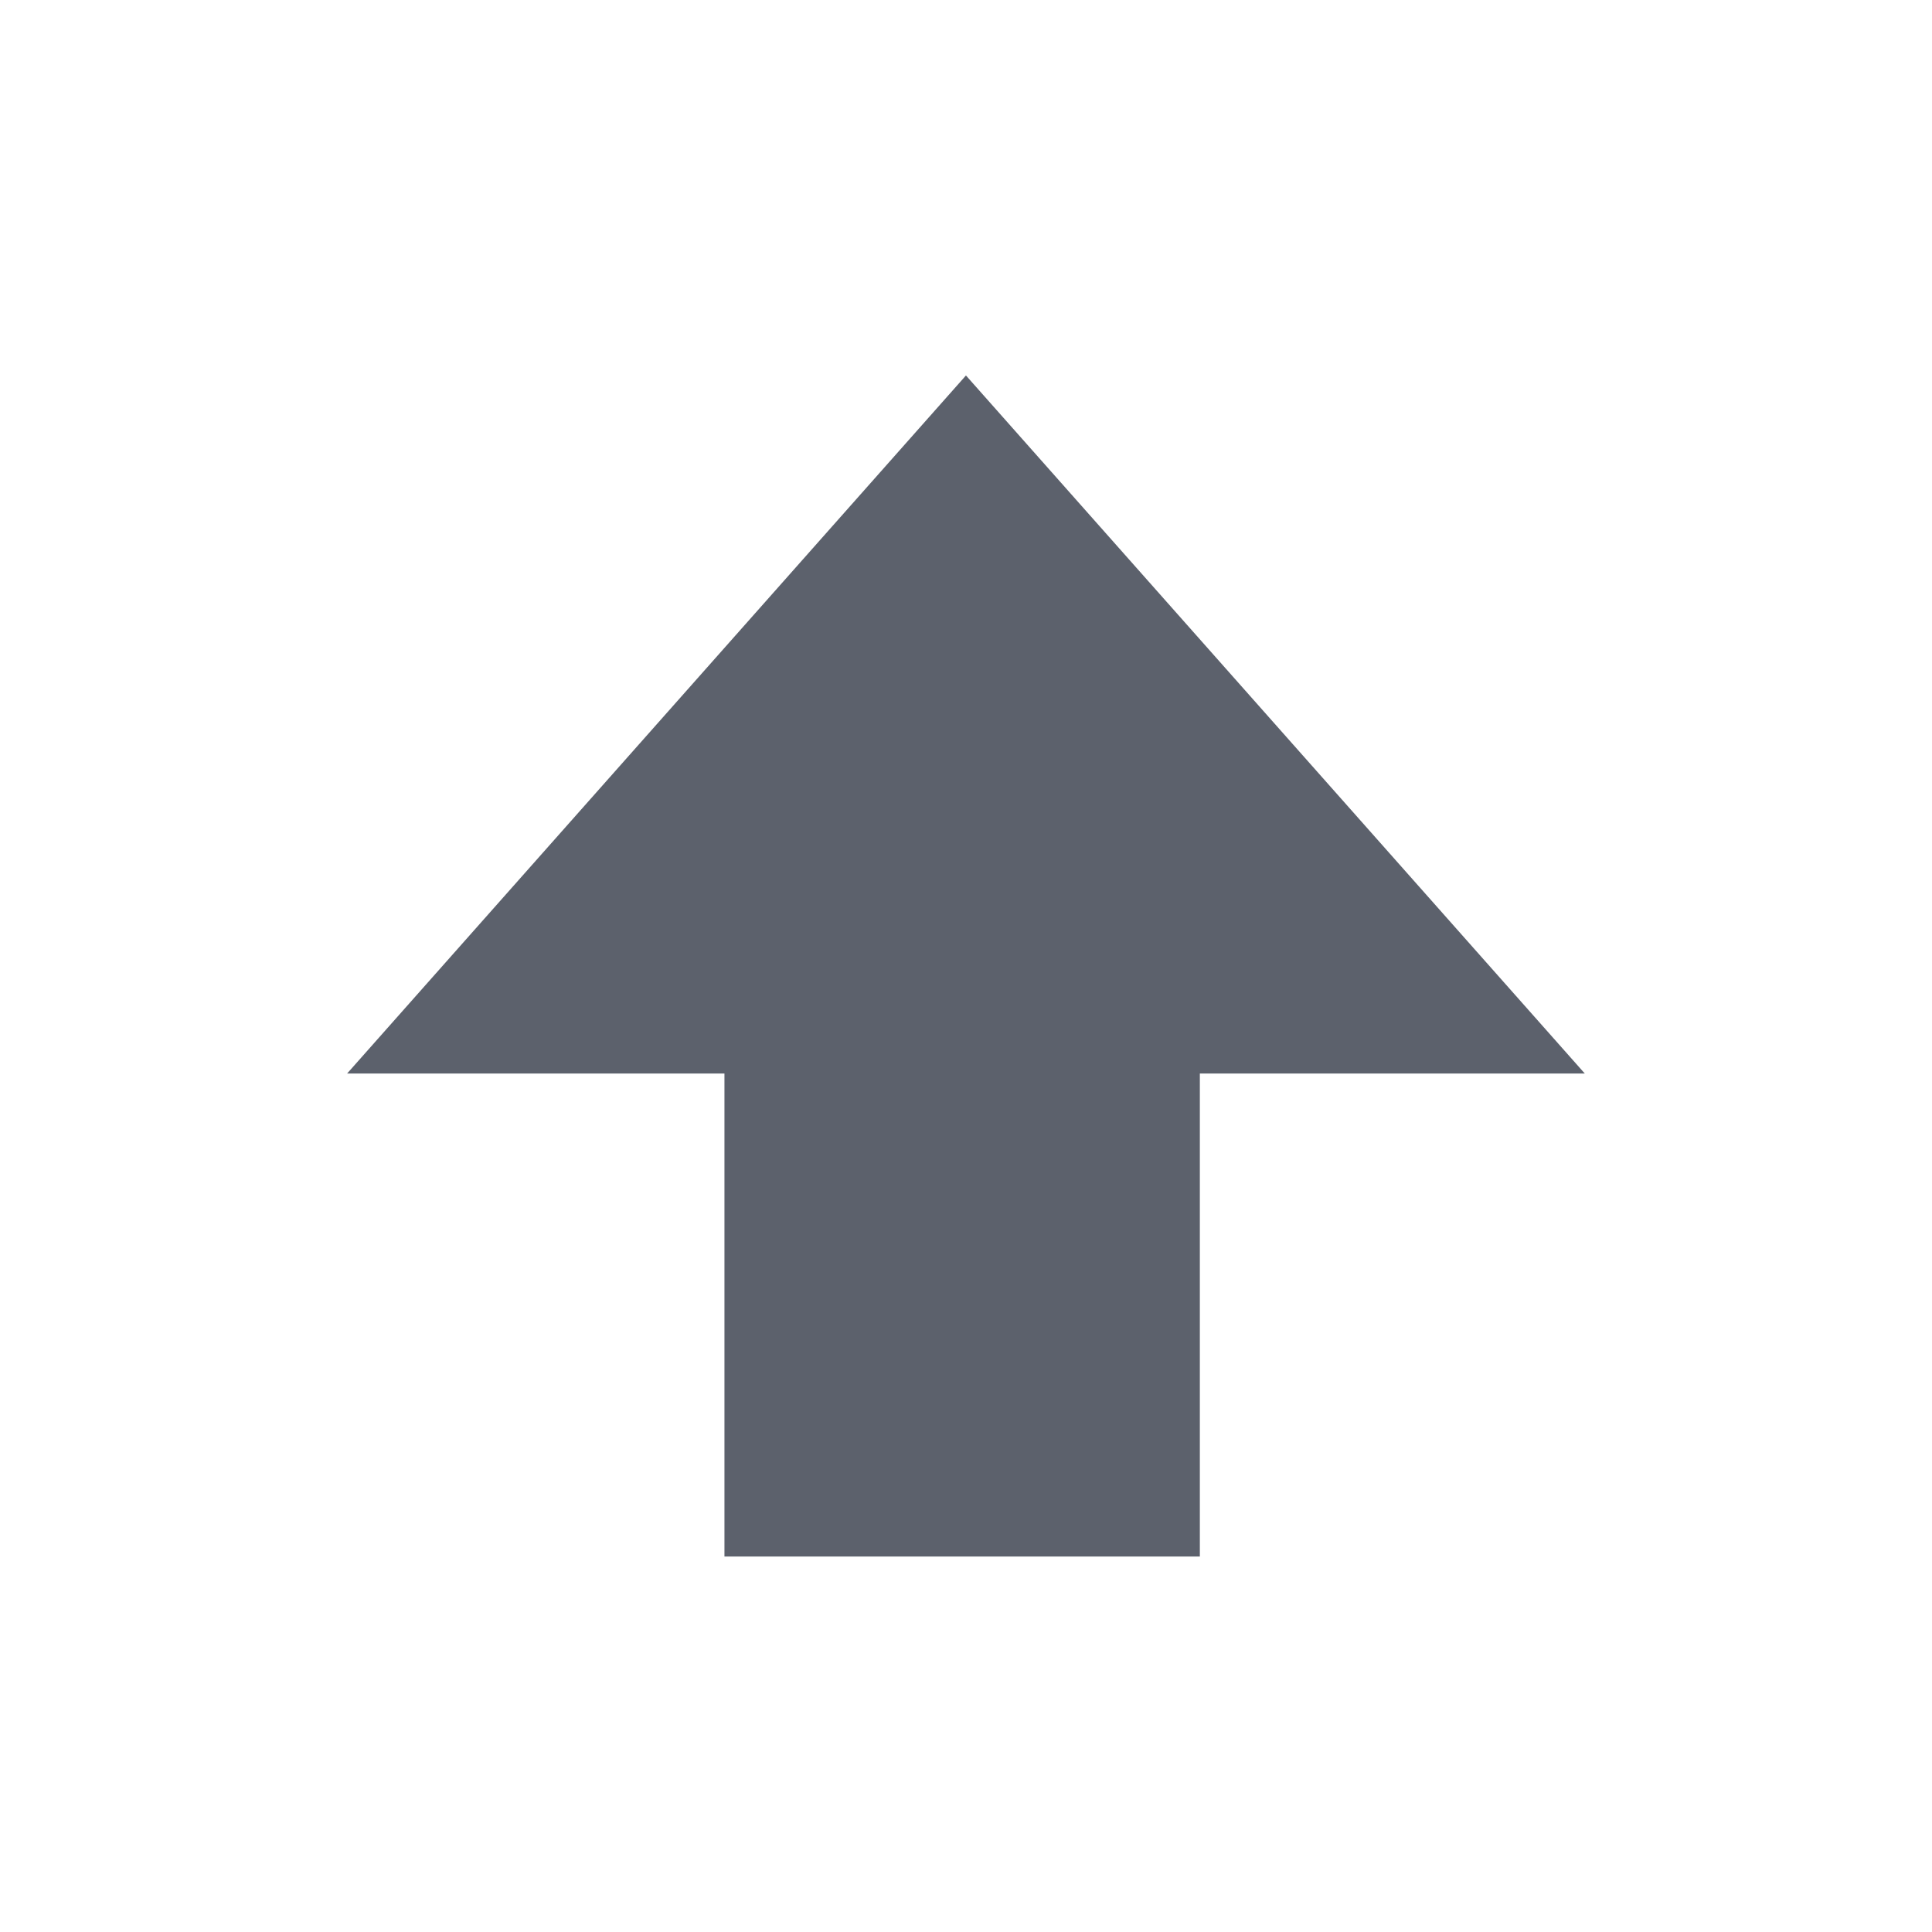
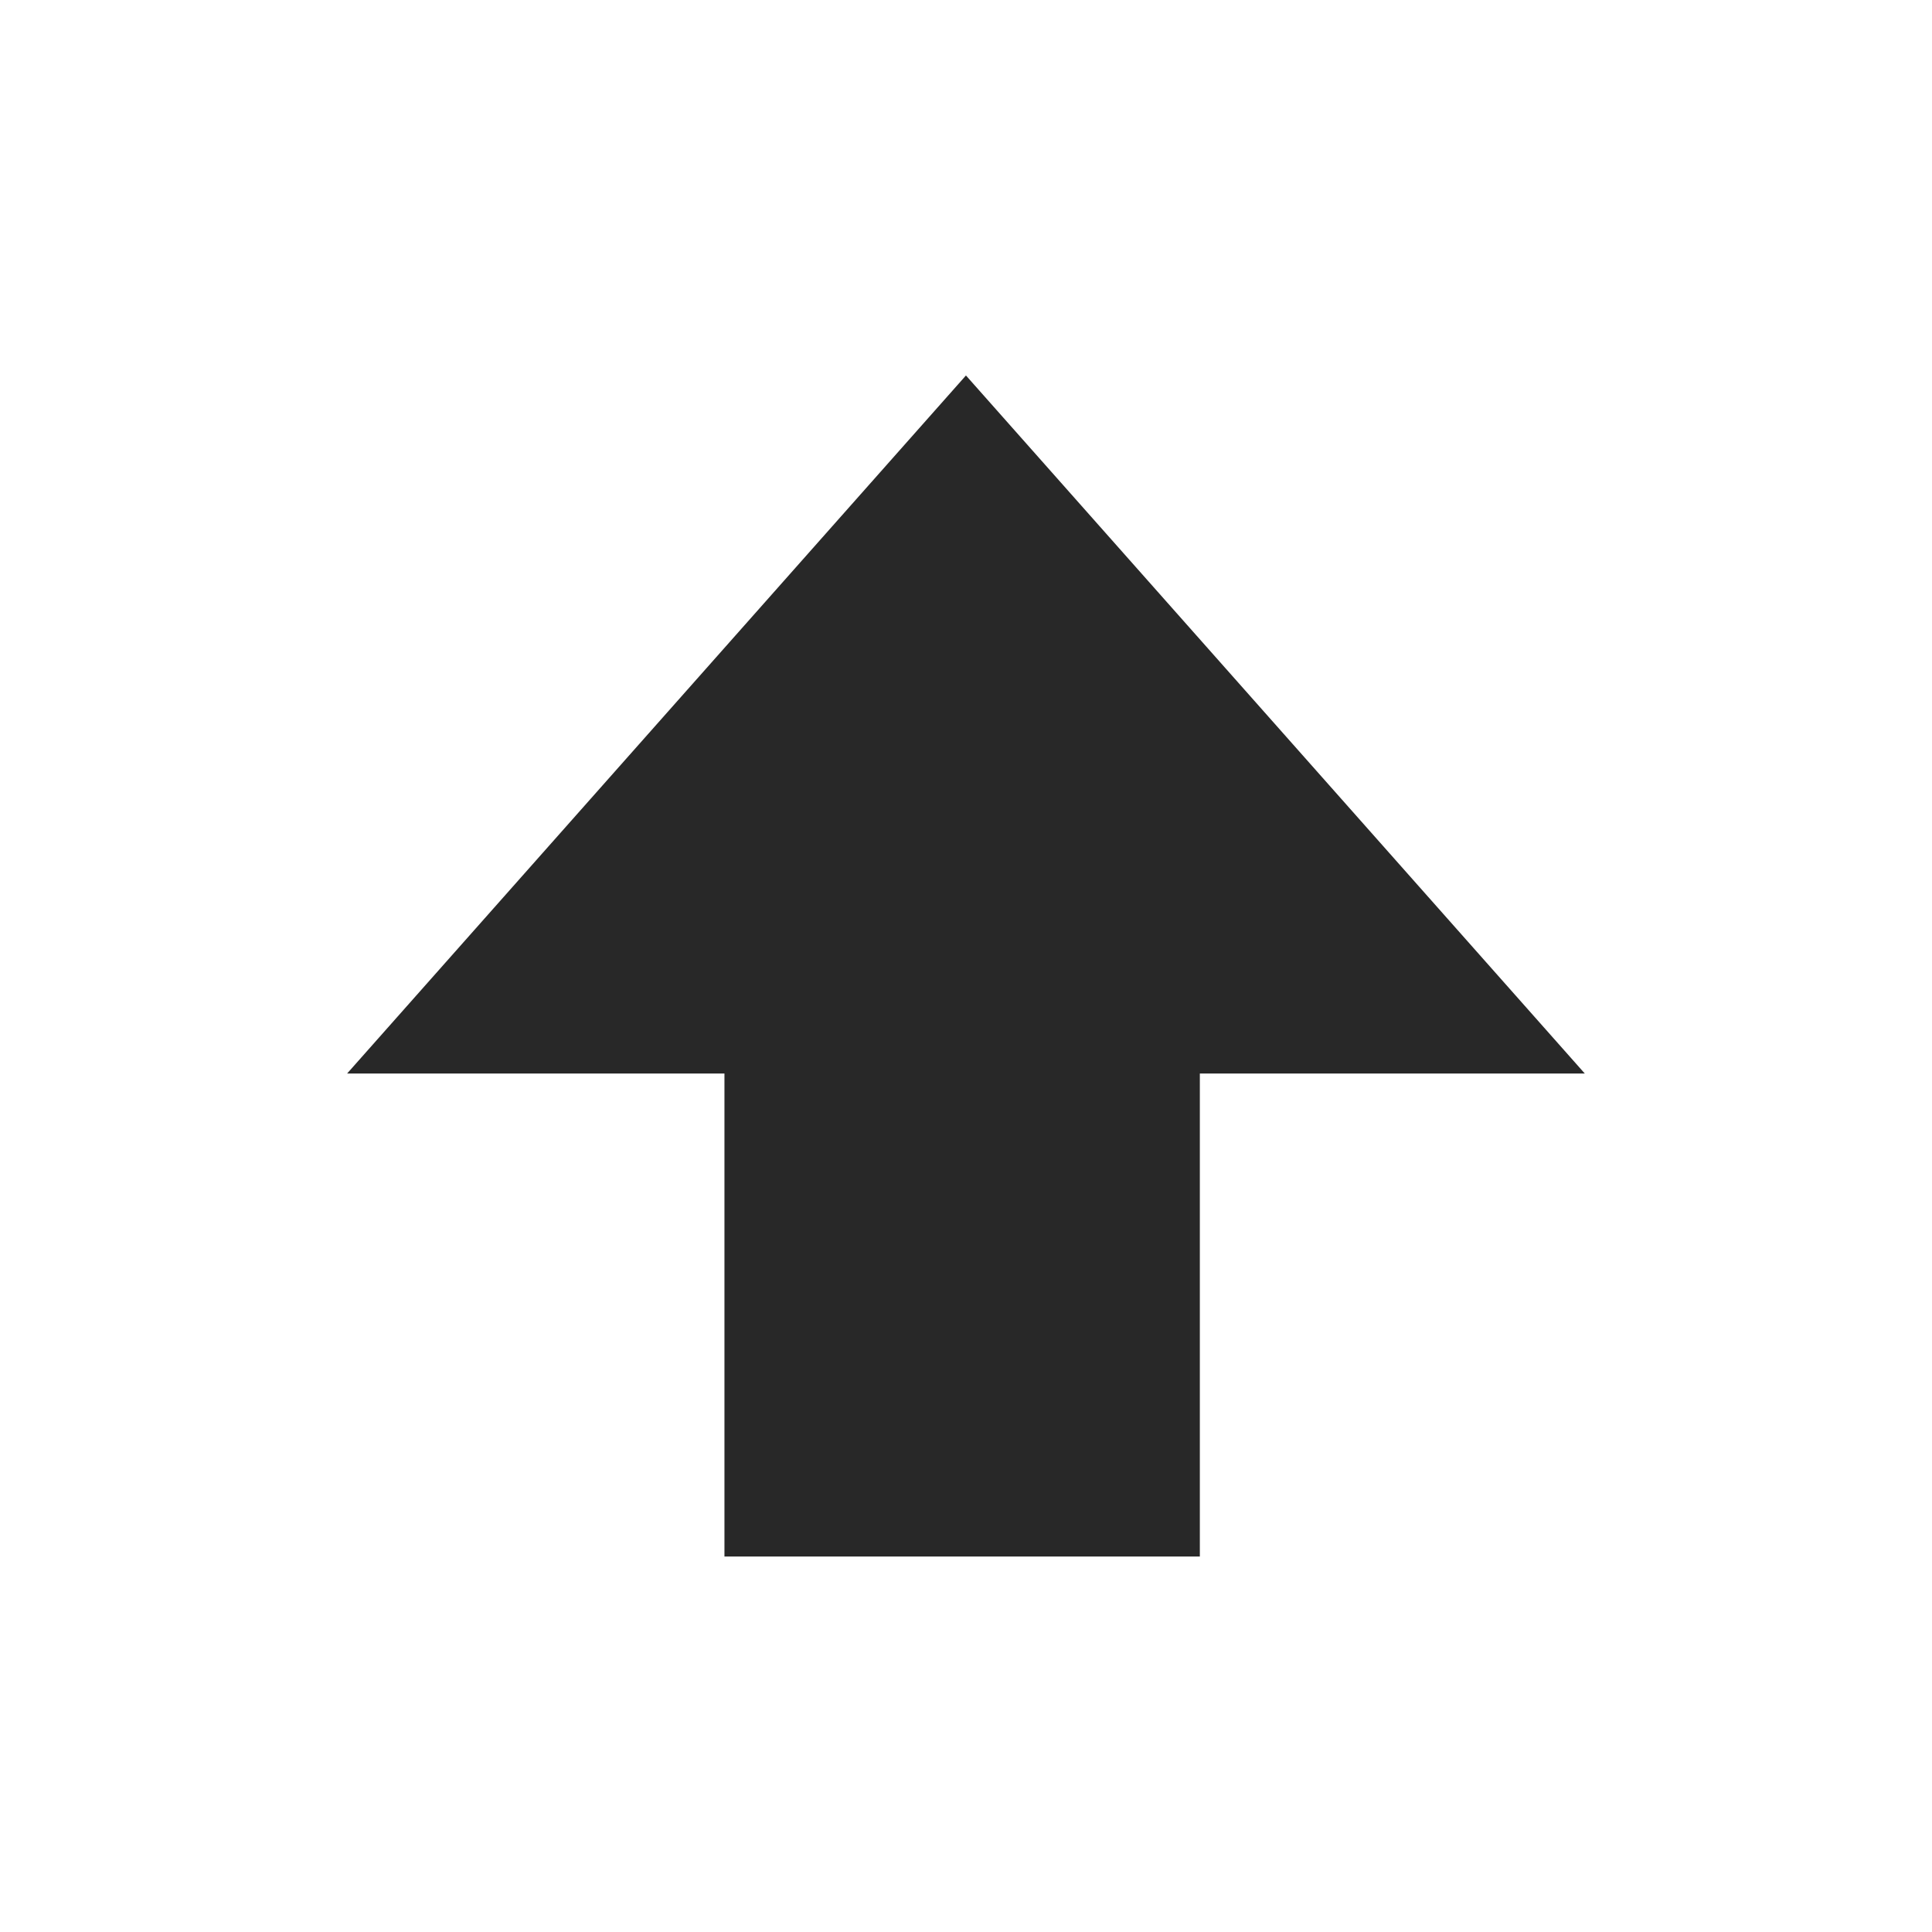
<svg xmlns="http://www.w3.org/2000/svg" xmlns:ns1="http://www.openswatchbook.org/uri/2009/osb" width="32" viewBox="0 0 32 32" version="1.1" id="svg7384" height="32">
  <defs id="defs7386">
    <linearGradient ns1:paint="solid" id="linearGradient19282" gradientTransform="matrix(-2.736579,0.2820293,-0.1890831,-0.9998832,239.5401,-879.4556)">
      <stop style="stop-color:#928374;stop-opacity:1;" offset="0" id="stop19284" />
    </linearGradient>
  </defs>
  <g transform="matrix(2,0,0,2,-282.0008,-1614.219)" style="display:inline" id="layer12">
-     <path id="path16548" d="m 147,820 v -4 h -3.125 l 5.125,-5.781 5.125,5.781 h -3.188 v 4 z" style="color:#1d2021;display:inline;overflow:visible;visibility:visible;fill:#5c616c;fill-opacity:1;stroke:none;stroke-width:2;marker:none;enable-background:new" />
+     <path id="path16548" d="m 147,820 v -4 h -3.125 l 5.125,-5.781 5.125,5.781 h -3.188 v 4 z" style="color:#1d2021;display:inline;overflow:visible;visibility:visible;fill:#282828;fill-opacity:1;stroke:none;stroke-width:2;marker:none;enable-background:new" />
  </g>
</svg>
